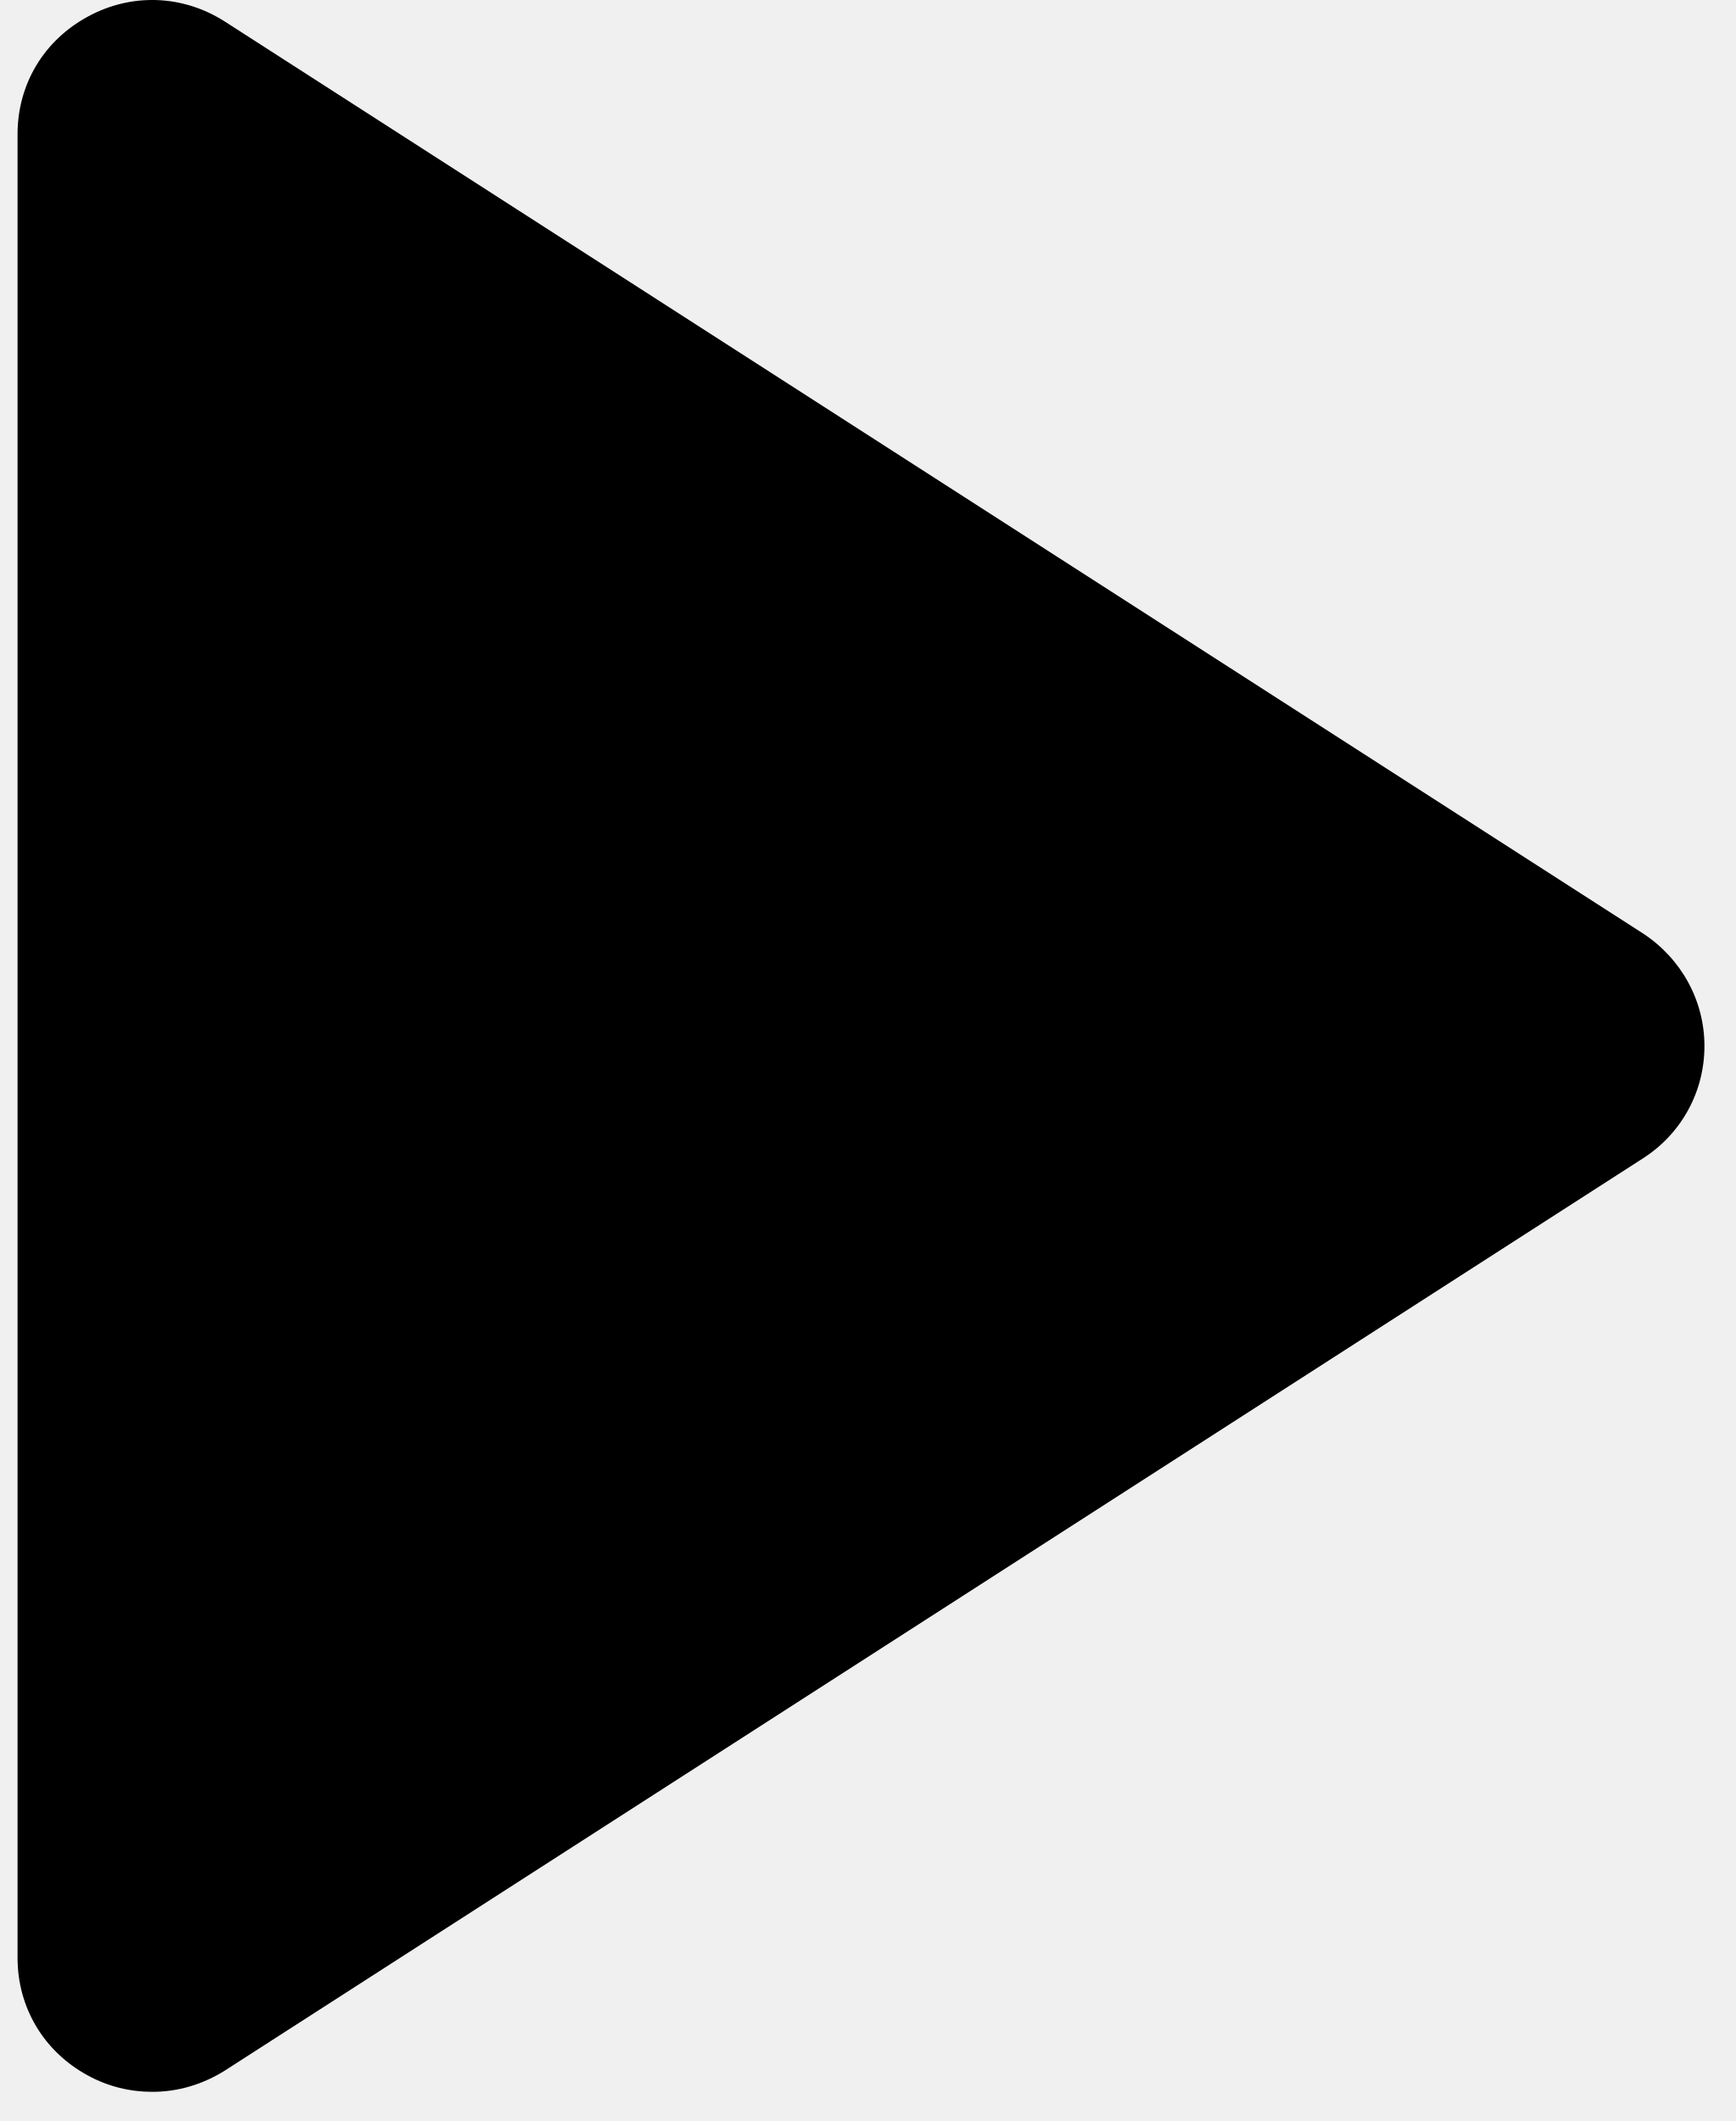
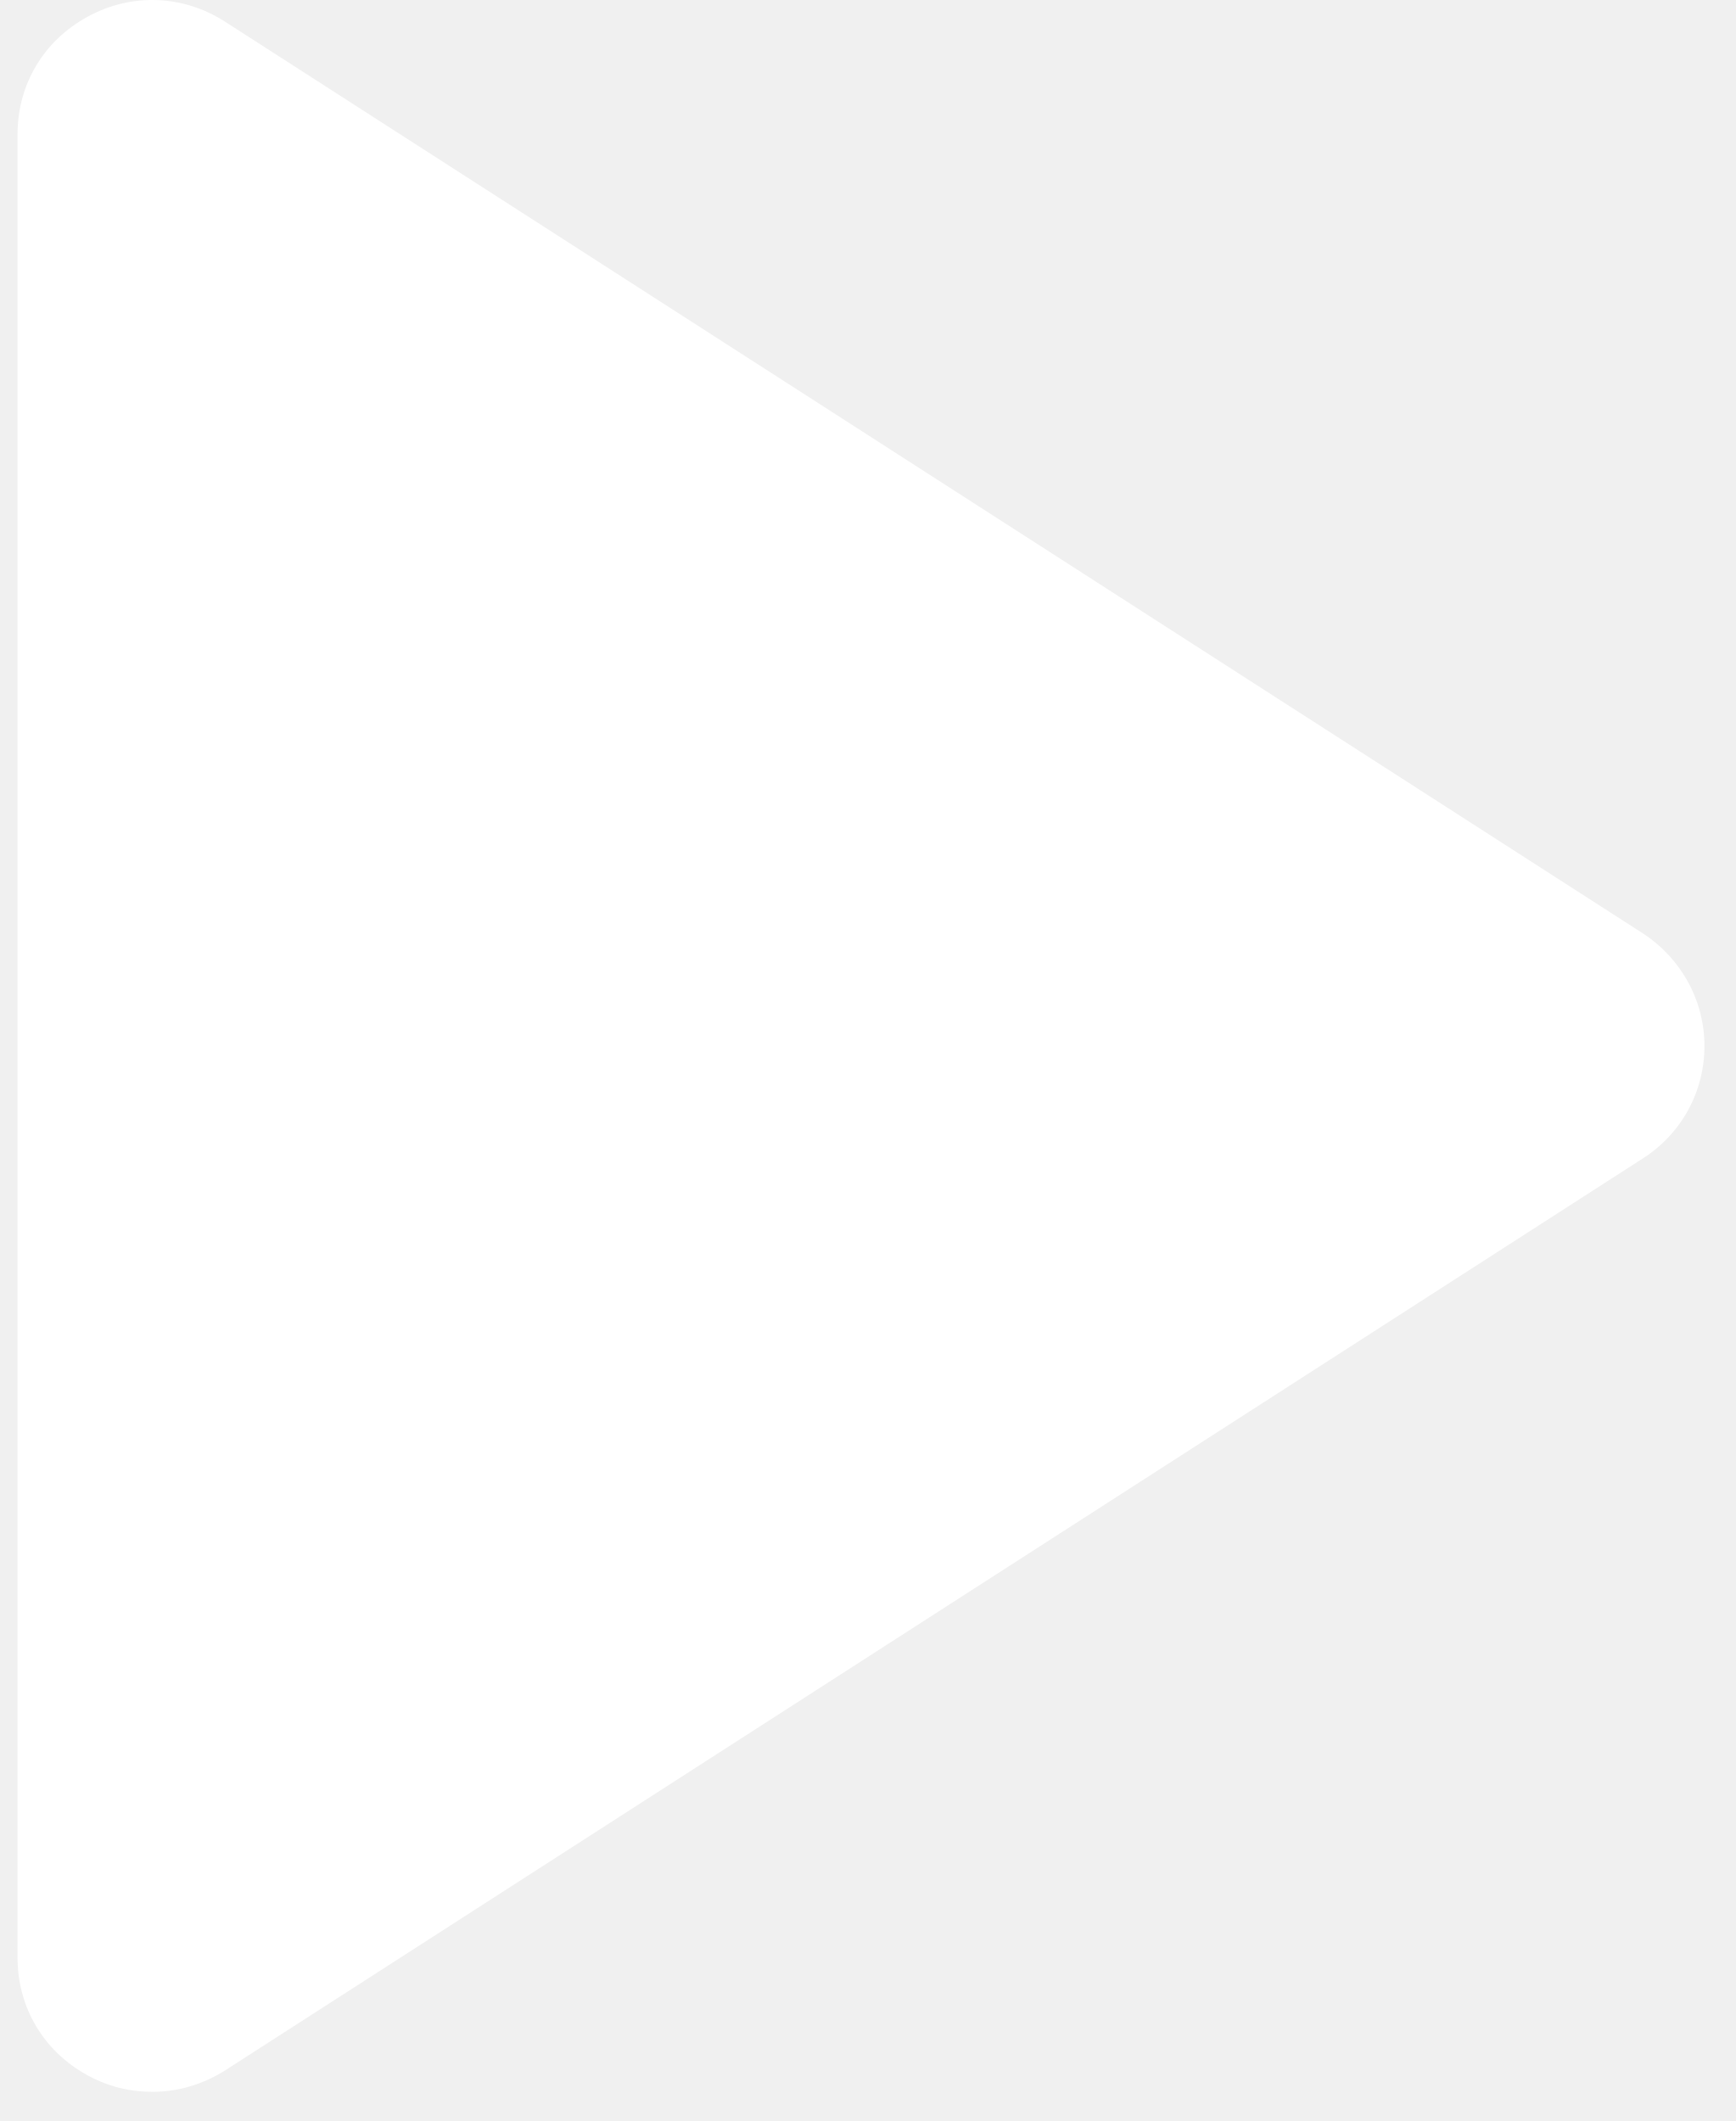
<svg xmlns="http://www.w3.org/2000/svg" width="36" height="44" viewBox="0 0 36 44" fill="none">
-   <path d="M35.355 21.7C35.355 22.649 34.877 23.517 34.086 24.026L4.673 42.948C4.202 43.246 3.684 43.395 3.159 43.395C2.702 43.395 2.245 43.287 1.823 43.056C0.909 42.561 0.364 41.646 0.364 40.615V2.785C0.364 1.748 0.909 0.839 1.823 0.344C2.73 -0.151 3.8 -0.11 4.673 0.453L34.086 19.368C34.877 19.89 35.355 20.758 35.355 21.7Z" fill="black" />
+   <path d="M35.355 21.7C35.355 22.649 34.877 23.517 34.086 24.026L4.673 42.948C4.202 43.246 3.684 43.395 3.159 43.395C2.702 43.395 2.245 43.287 1.823 43.056C0.909 42.561 0.364 41.646 0.364 40.615V2.785C0.364 1.748 0.909 0.839 1.823 0.344C2.73 -0.151 3.8 -0.11 4.673 0.453L34.086 19.368C34.877 19.89 35.355 20.758 35.355 21.7Z" fill="white" />
</svg>
